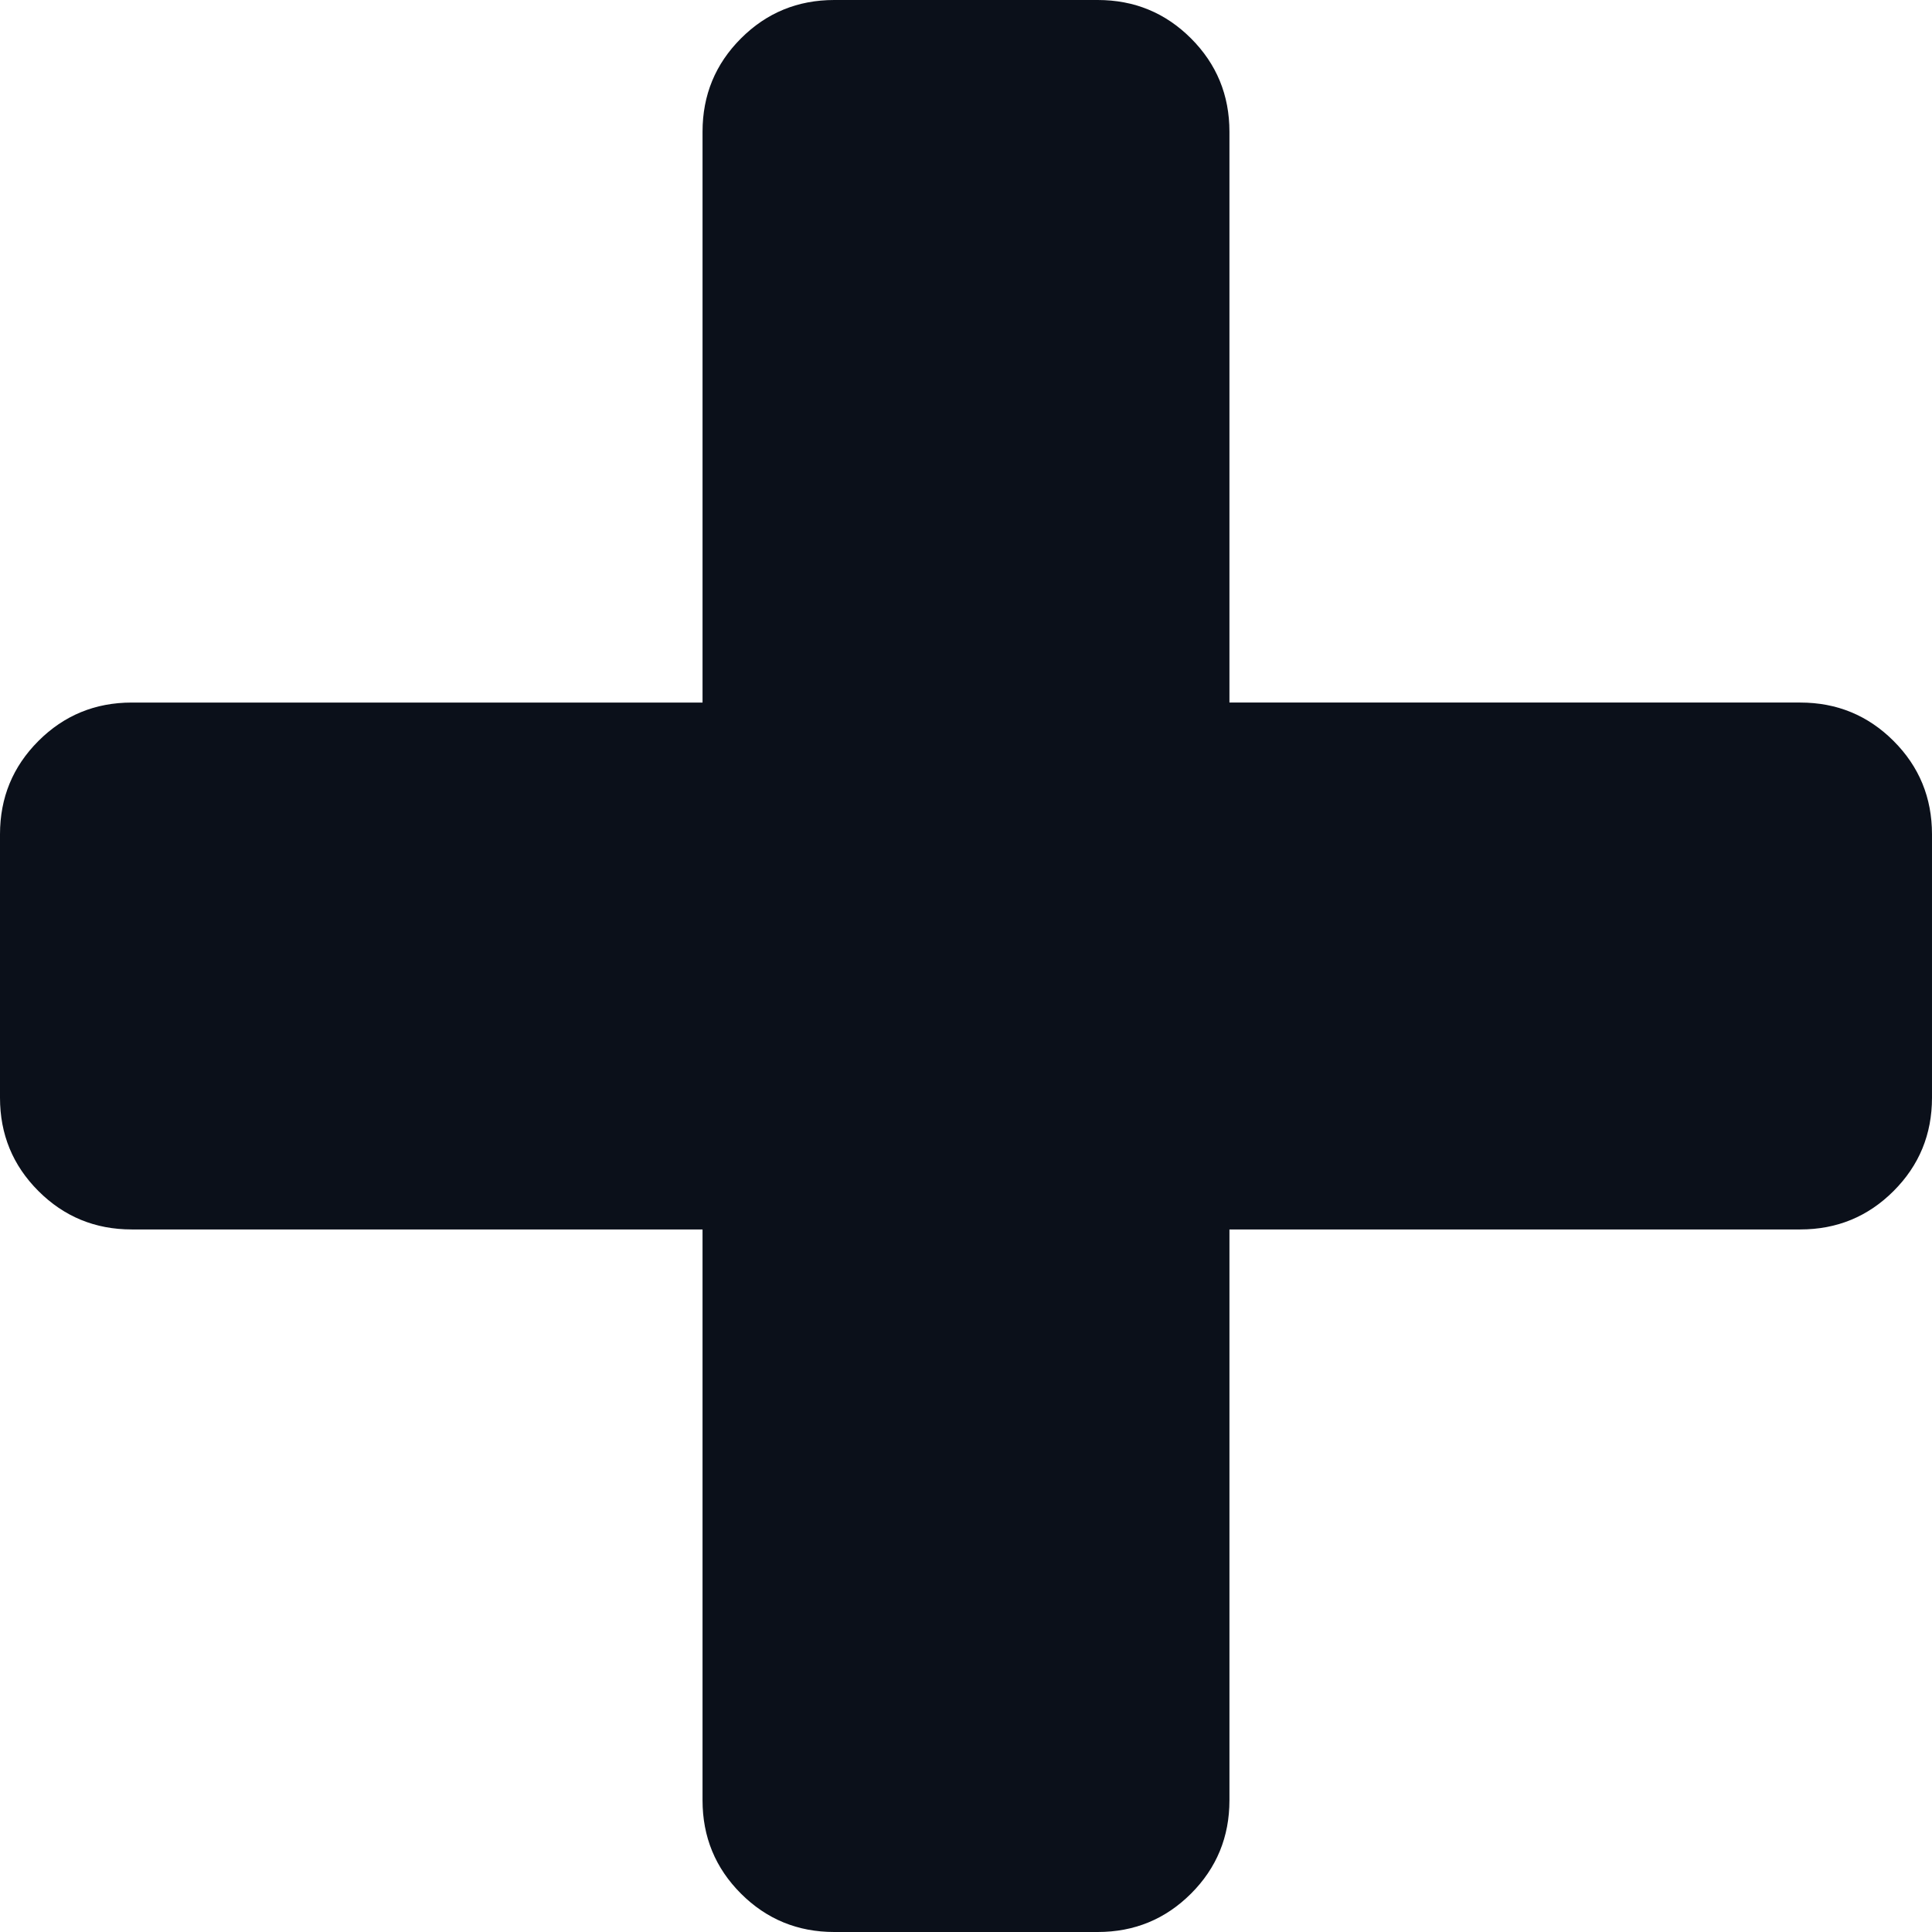
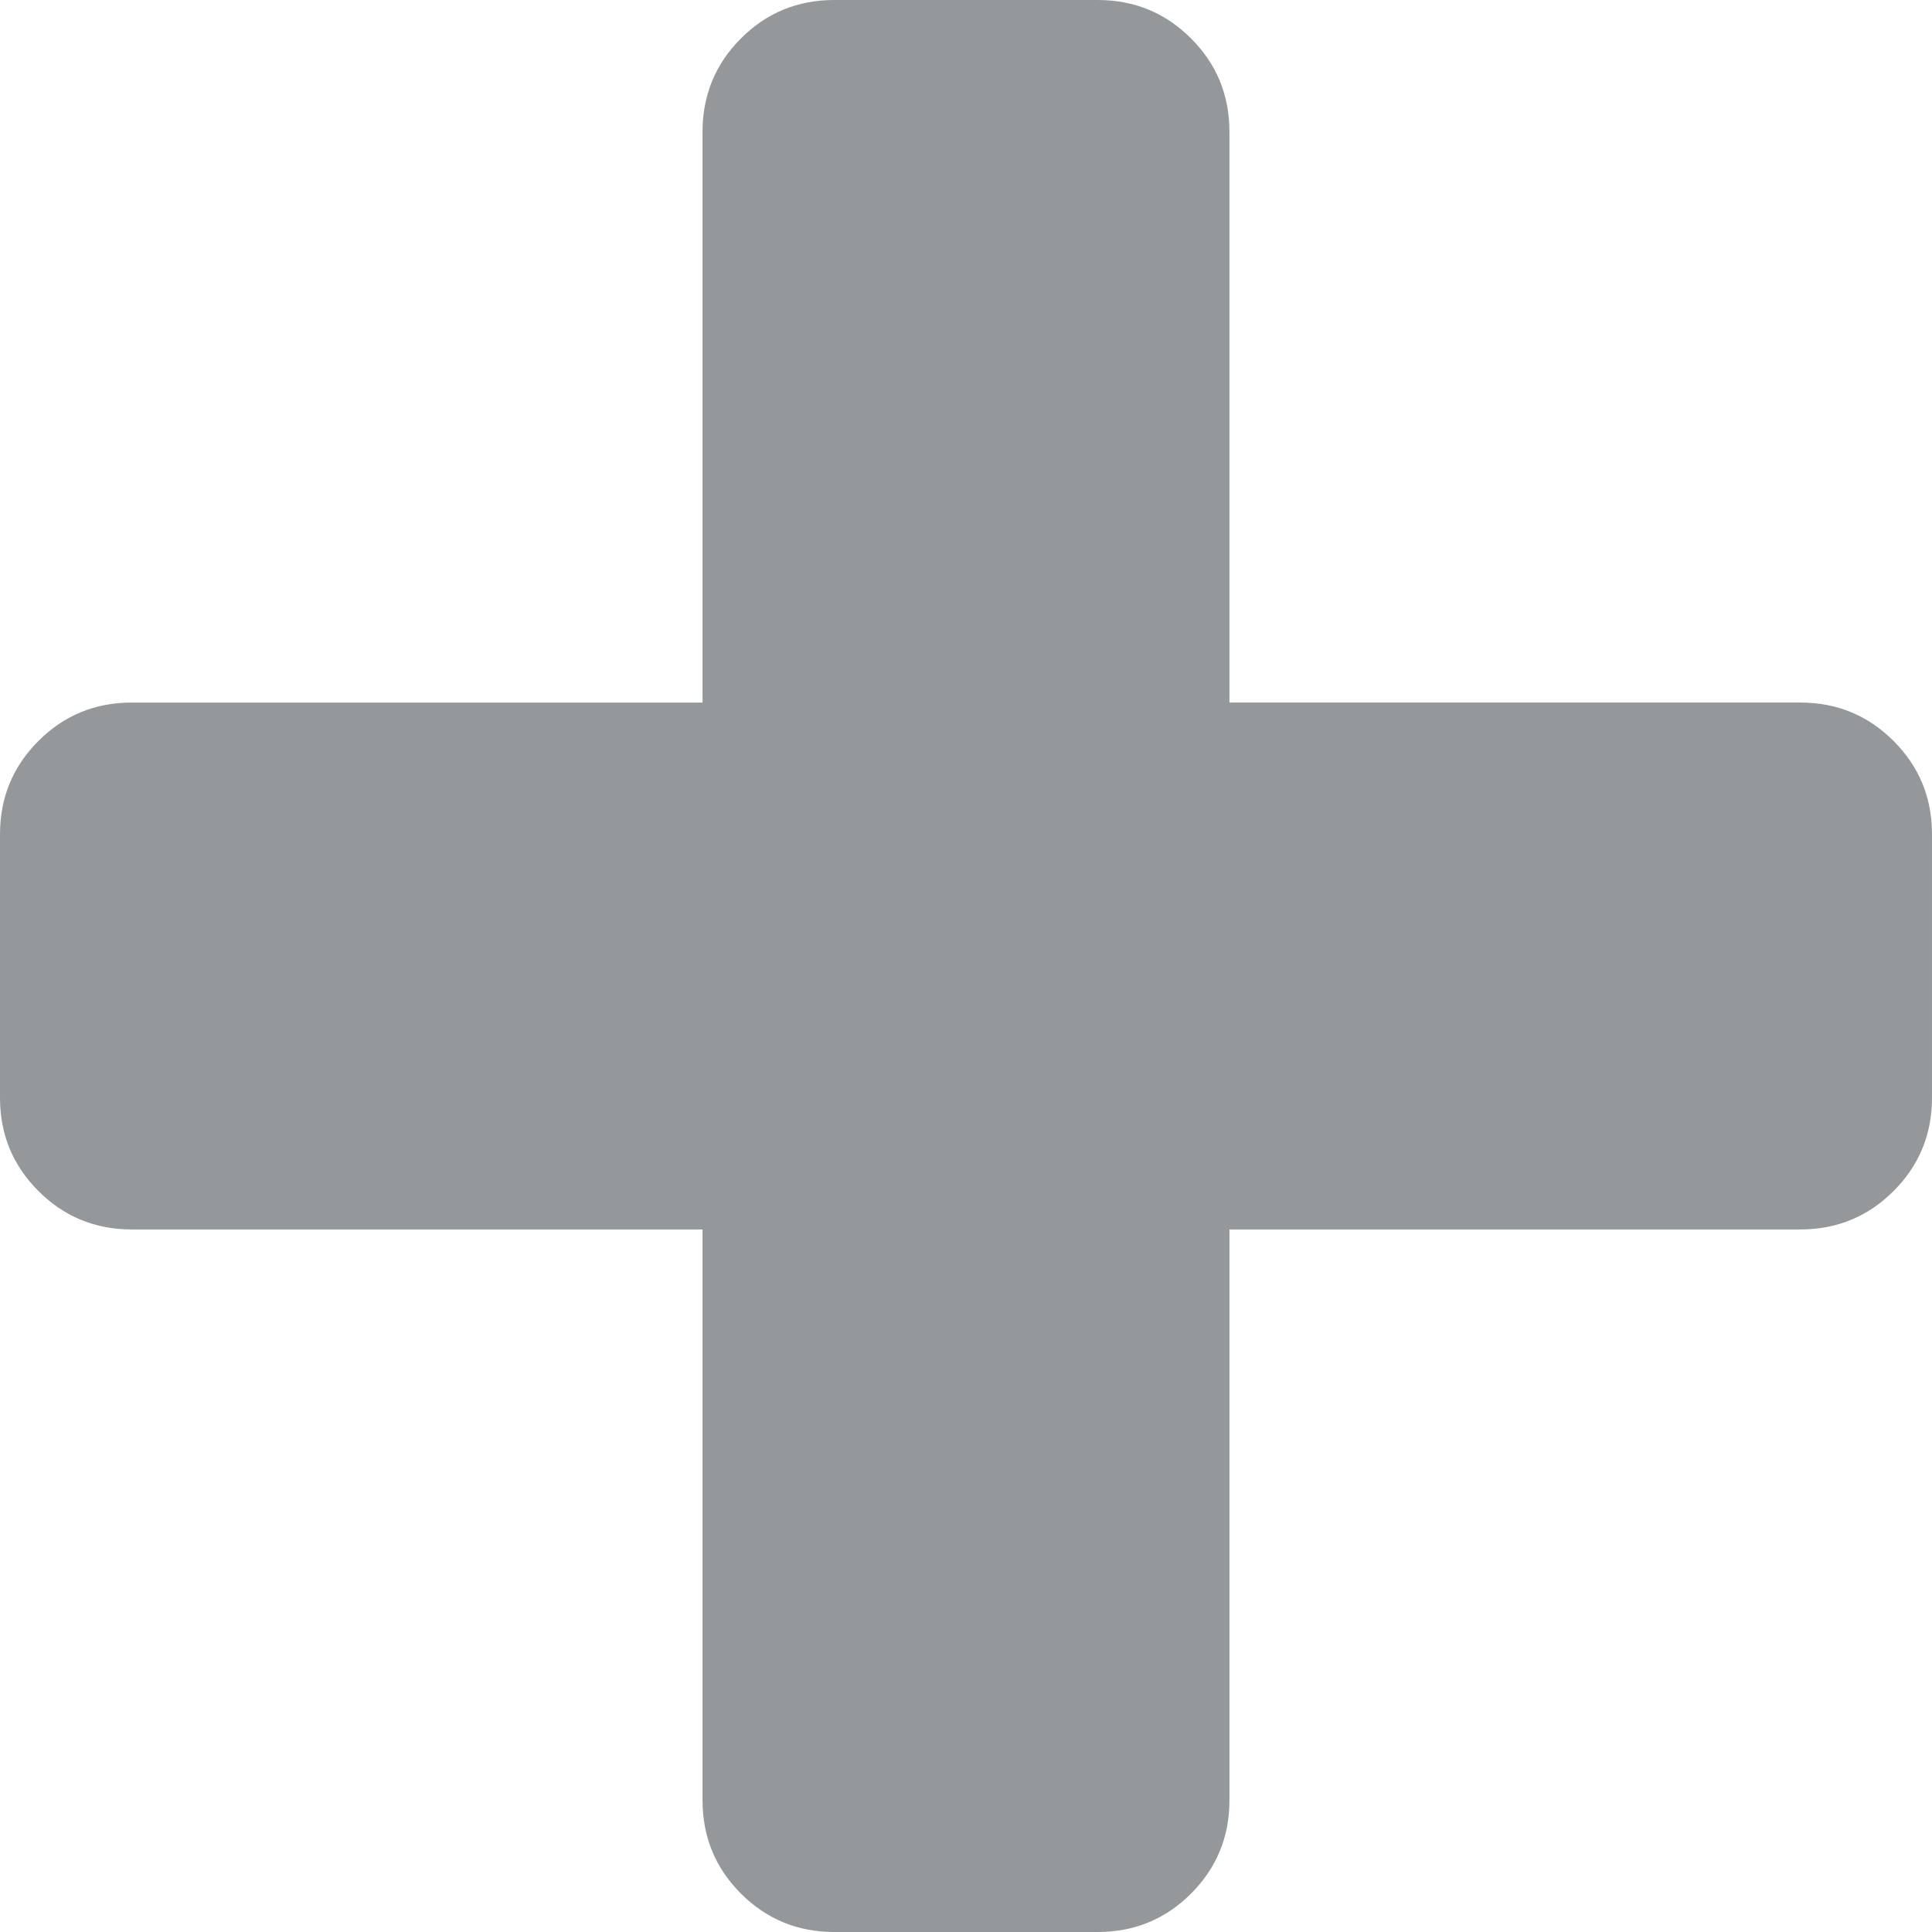
<svg xmlns="http://www.w3.org/2000/svg" version="1.1" id="Capa_1" x="0px" y="0px" width="401.994px" height="401.994px" viewBox="0 0 401.994 401.994" style="enable-background:new 0 0 401.994 401.994;" xml:space="preserve">
  <g>
-     <path fill="#0b101a" d="M394,154.175c-5.331-5.33-11.806-7.994-19.417-7.994H255.811V27.406c0-7.611-2.666-14.084-7.994-19.414   C242.488,2.666,236.02,0,228.398,0h-54.812c-7.612,0-14.084,2.663-19.414,7.993c-5.33,5.33-7.994,11.803-7.994,19.414v118.775   H27.407c-7.611,0-14.084,2.664-19.414,7.994S0,165.973,0,173.589v54.819c0,7.618,2.662,14.086,7.992,19.411   c5.33,5.332,11.803,7.994,19.414,7.994h118.771V374.59c0,7.611,2.664,14.089,7.994,19.417c5.33,5.325,11.802,7.987,19.414,7.987   h54.816c7.617,0,14.086-2.662,19.417-7.987c5.332-5.331,7.994-11.806,7.994-19.417V255.813h118.77   c7.618,0,14.089-2.662,19.417-7.994c5.329-5.325,7.994-11.793,7.994-19.411v-54.819C401.991,165.973,399.332,159.502,394,154.175z" />
+     <path fill="#95989A" d="M394,154.175c-5.331-5.33-11.806-7.994-19.417-7.994H255.811V27.406c0-7.611-2.666-14.084-7.994-19.414   C242.488,2.666,236.02,0,228.398,0h-54.812c-7.612,0-14.084,2.663-19.414,7.993c-5.33,5.33-7.994,11.803-7.994,19.414v118.775   H27.407c-7.611,0-14.084,2.664-19.414,7.994S0,165.973,0,173.589v54.819c0,7.618,2.662,14.086,7.992,19.411   c5.33,5.332,11.803,7.994,19.414,7.994h118.771V374.59c0,7.611,2.664,14.089,7.994,19.417c5.33,5.325,11.802,7.987,19.414,7.987   h54.816c7.617,0,14.086-2.662,19.417-7.987c5.332-5.331,7.994-11.806,7.994-19.417V255.813h118.77   c7.618,0,14.089-2.662,19.417-7.994c5.329-5.325,7.994-11.793,7.994-19.411v-54.819C401.991,165.973,399.332,159.502,394,154.175z" />
  </g>
  <g>
</g>
  <g>
</g>
  <g>
</g>
  <g>
</g>
  <g>
</g>
  <g>
</g>
  <g>
</g>
  <g>
</g>
  <g>
</g>
  <g>
</g>
  <g>
</g>
  <g>
</g>
  <g>
</g>
  <g>
</g>
  <g>
</g>
</svg>
